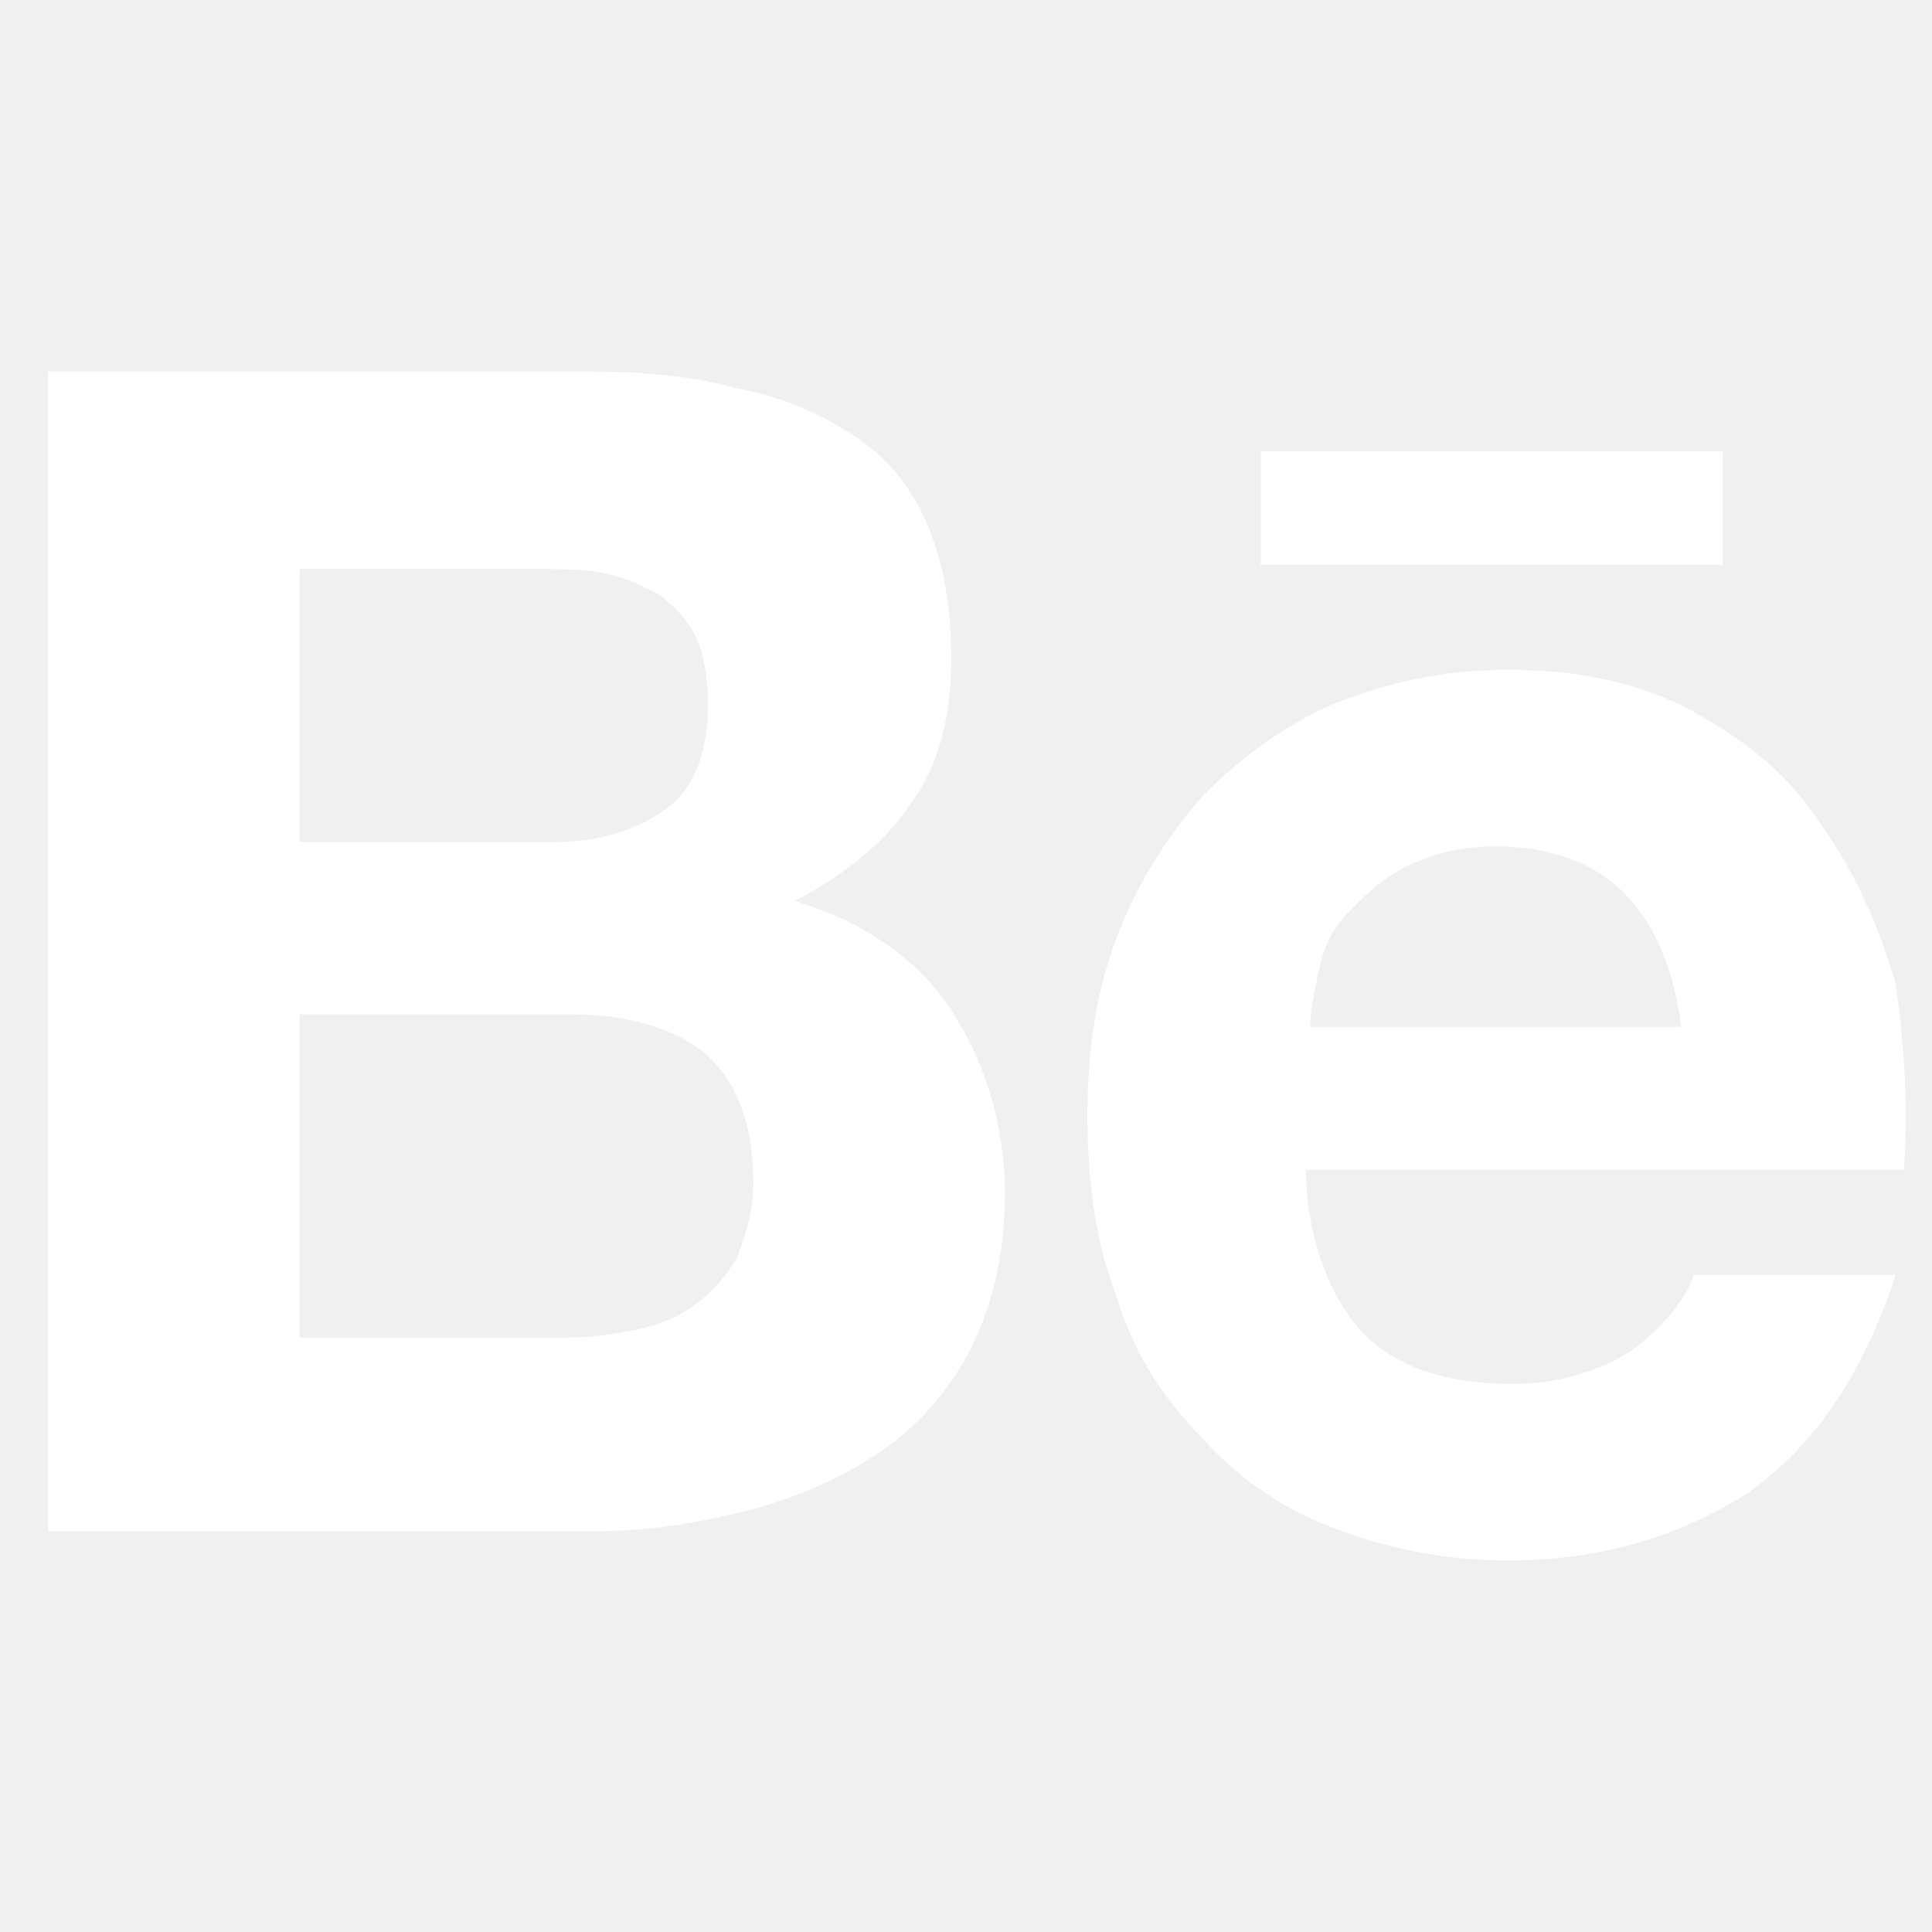
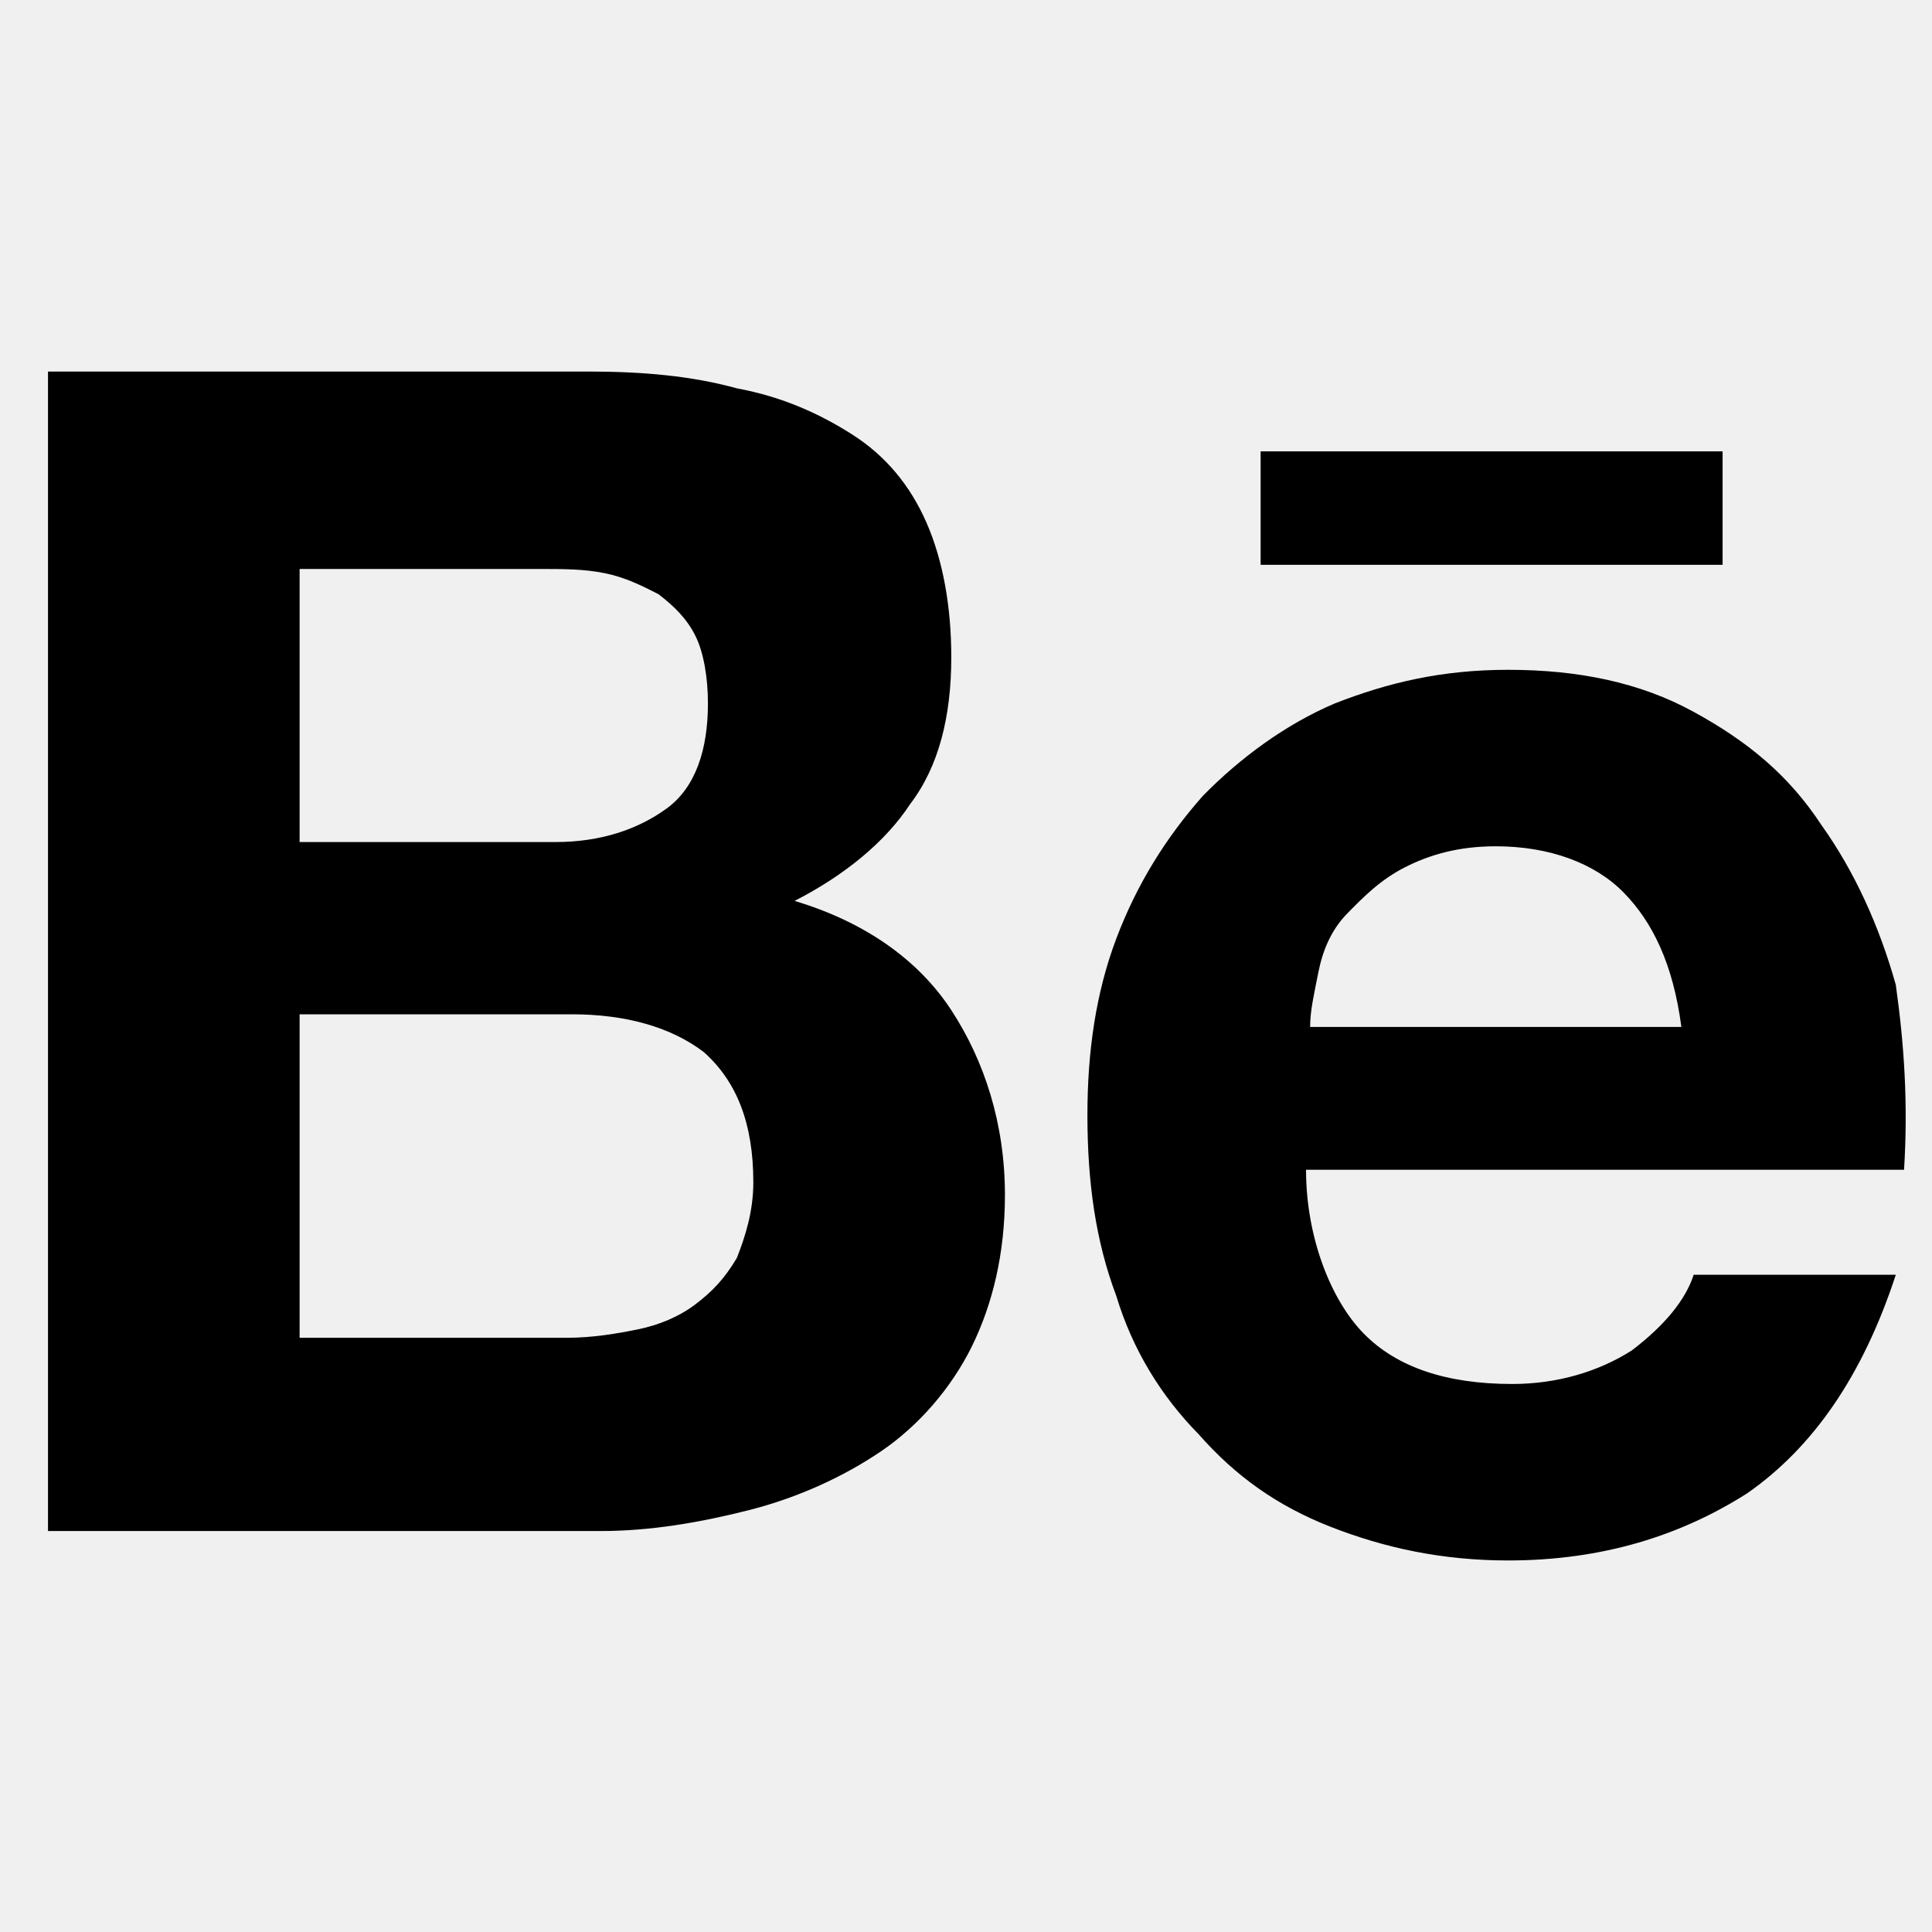
<svg xmlns="http://www.w3.org/2000/svg" width="26" height="26" viewBox="0 0 26 26" fill="none">
-   <path d="M7.917 5C8.639 5 9.305 5.057 9.916 5.226C10.526 5.339 11.026 5.565 11.47 5.848C11.914 6.131 12.247 6.527 12.469 7.035C12.691 7.544 12.802 8.166 12.802 8.845C12.802 9.636 12.636 10.315 12.247 10.823C11.914 11.332 11.359 11.784 10.693 12.124C11.636 12.406 12.358 12.915 12.802 13.594C13.246 14.272 13.524 15.12 13.524 16.081C13.524 16.873 13.357 17.551 13.08 18.117C12.802 18.682 12.358 19.191 11.858 19.53C11.359 19.869 10.748 20.152 10.082 20.322C9.416 20.491 8.75 20.604 8.084 20.604H0.646V5H7.917ZM7.473 11.332C8.084 11.332 8.584 11.162 8.972 10.88C9.361 10.597 9.527 10.088 9.527 9.466C9.527 9.127 9.472 8.788 9.361 8.562C9.25 8.336 9.083 8.166 8.861 7.996C8.639 7.883 8.417 7.77 8.139 7.714C7.862 7.657 7.584 7.657 7.251 7.657H4.032V11.332H7.473ZM7.64 18.003C7.973 18.003 8.306 17.947 8.584 17.89C8.861 17.834 9.139 17.721 9.361 17.551C9.583 17.382 9.749 17.212 9.916 16.929C10.027 16.647 10.138 16.307 10.138 15.912C10.138 15.12 9.916 14.555 9.472 14.159C9.028 13.82 8.417 13.65 7.695 13.65H4.032V18.003H7.64ZM18.353 17.947C18.797 18.399 19.463 18.625 20.351 18.625C20.962 18.625 21.517 18.456 21.961 18.173C22.405 17.834 22.682 17.495 22.793 17.155H25.513C25.069 18.512 24.403 19.474 23.515 20.095C22.627 20.661 21.572 21 20.296 21C19.407 21 18.63 20.83 17.909 20.548C17.187 20.265 16.632 19.869 16.133 19.304C15.633 18.795 15.244 18.173 15.022 17.438C14.745 16.703 14.634 15.912 14.634 15.007C14.634 14.159 14.745 13.367 15.022 12.633C15.3 11.898 15.688 11.276 16.188 10.71C16.688 10.201 17.298 9.749 17.964 9.466C18.686 9.184 19.407 9.014 20.296 9.014C21.239 9.014 22.072 9.184 22.793 9.58C23.515 9.975 24.07 10.428 24.514 11.106C24.958 11.728 25.291 12.463 25.513 13.254C25.624 14.046 25.68 14.838 25.624 15.742H17.576C17.576 16.647 17.909 17.495 18.353 17.947ZM21.85 12.011C21.461 11.615 20.851 11.389 20.129 11.389C19.629 11.389 19.241 11.502 18.908 11.671C18.575 11.841 18.353 12.067 18.131 12.293C17.909 12.519 17.798 12.802 17.742 13.085C17.687 13.367 17.631 13.594 17.631 13.82H22.627C22.516 12.972 22.238 12.406 21.85 12.011ZM16.965 6.074H23.182V7.601H16.965V6.074Z" fill="white" />
+   <path d="M7.917 5C8.639 5 9.305 5.057 9.916 5.226C10.526 5.339 11.026 5.565 11.47 5.848C11.914 6.131 12.247 6.527 12.469 7.035C12.691 7.544 12.802 8.166 12.802 8.845C12.802 9.636 12.636 10.315 12.247 10.823C11.914 11.332 11.359 11.784 10.693 12.124C11.636 12.406 12.358 12.915 12.802 13.594C13.246 14.272 13.524 15.12 13.524 16.081C13.524 16.873 13.357 17.551 13.08 18.117C12.802 18.682 12.358 19.191 11.858 19.53C11.359 19.869 10.748 20.152 10.082 20.322C9.416 20.491 8.75 20.604 8.084 20.604H0.646V5H7.917ZM7.473 11.332C8.084 11.332 8.584 11.162 8.972 10.88C9.361 10.597 9.527 10.088 9.527 9.466C9.527 9.127 9.472 8.788 9.361 8.562C9.25 8.336 9.083 8.166 8.861 7.996C8.639 7.883 8.417 7.77 8.139 7.714C7.862 7.657 7.584 7.657 7.251 7.657H4.032V11.332H7.473ZM7.64 18.003C7.973 18.003 8.306 17.947 8.584 17.89C8.861 17.834 9.139 17.721 9.361 17.551C9.583 17.382 9.749 17.212 9.916 16.929C10.027 16.647 10.138 16.307 10.138 15.912C10.138 15.12 9.916 14.555 9.472 14.159C9.028 13.82 8.417 13.65 7.695 13.65H4.032V18.003H7.64ZM18.353 17.947C18.797 18.399 19.463 18.625 20.351 18.625C20.962 18.625 21.517 18.456 21.961 18.173C22.405 17.834 22.682 17.495 22.793 17.155H25.513C25.069 18.512 24.403 19.474 23.515 20.095C22.627 20.661 21.572 21 20.296 21C19.407 21 18.63 20.83 17.909 20.548C17.187 20.265 16.632 19.869 16.133 19.304C15.633 18.795 15.244 18.173 15.022 17.438C14.745 16.703 14.634 15.912 14.634 15.007C14.634 14.159 14.745 13.367 15.022 12.633C15.3 11.898 15.688 11.276 16.188 10.71C16.688 10.201 17.298 9.749 17.964 9.466C18.686 9.184 19.407 9.014 20.296 9.014C21.239 9.014 22.072 9.184 22.793 9.58C23.515 9.975 24.07 10.428 24.514 11.106C24.958 11.728 25.291 12.463 25.513 13.254C25.624 14.046 25.68 14.838 25.624 15.742H17.576C17.576 16.647 17.909 17.495 18.353 17.947ZM21.85 12.011C21.461 11.615 20.851 11.389 20.129 11.389C19.629 11.389 19.241 11.502 18.908 11.671C18.575 11.841 18.353 12.067 18.131 12.293C17.909 12.519 17.798 12.802 17.742 13.085C17.687 13.367 17.631 13.594 17.631 13.82H22.627C22.516 12.972 22.238 12.406 21.85 12.011ZM16.965 6.074H23.182V7.601H16.965V6.074Z" fill="currentColor" />
</svg>
